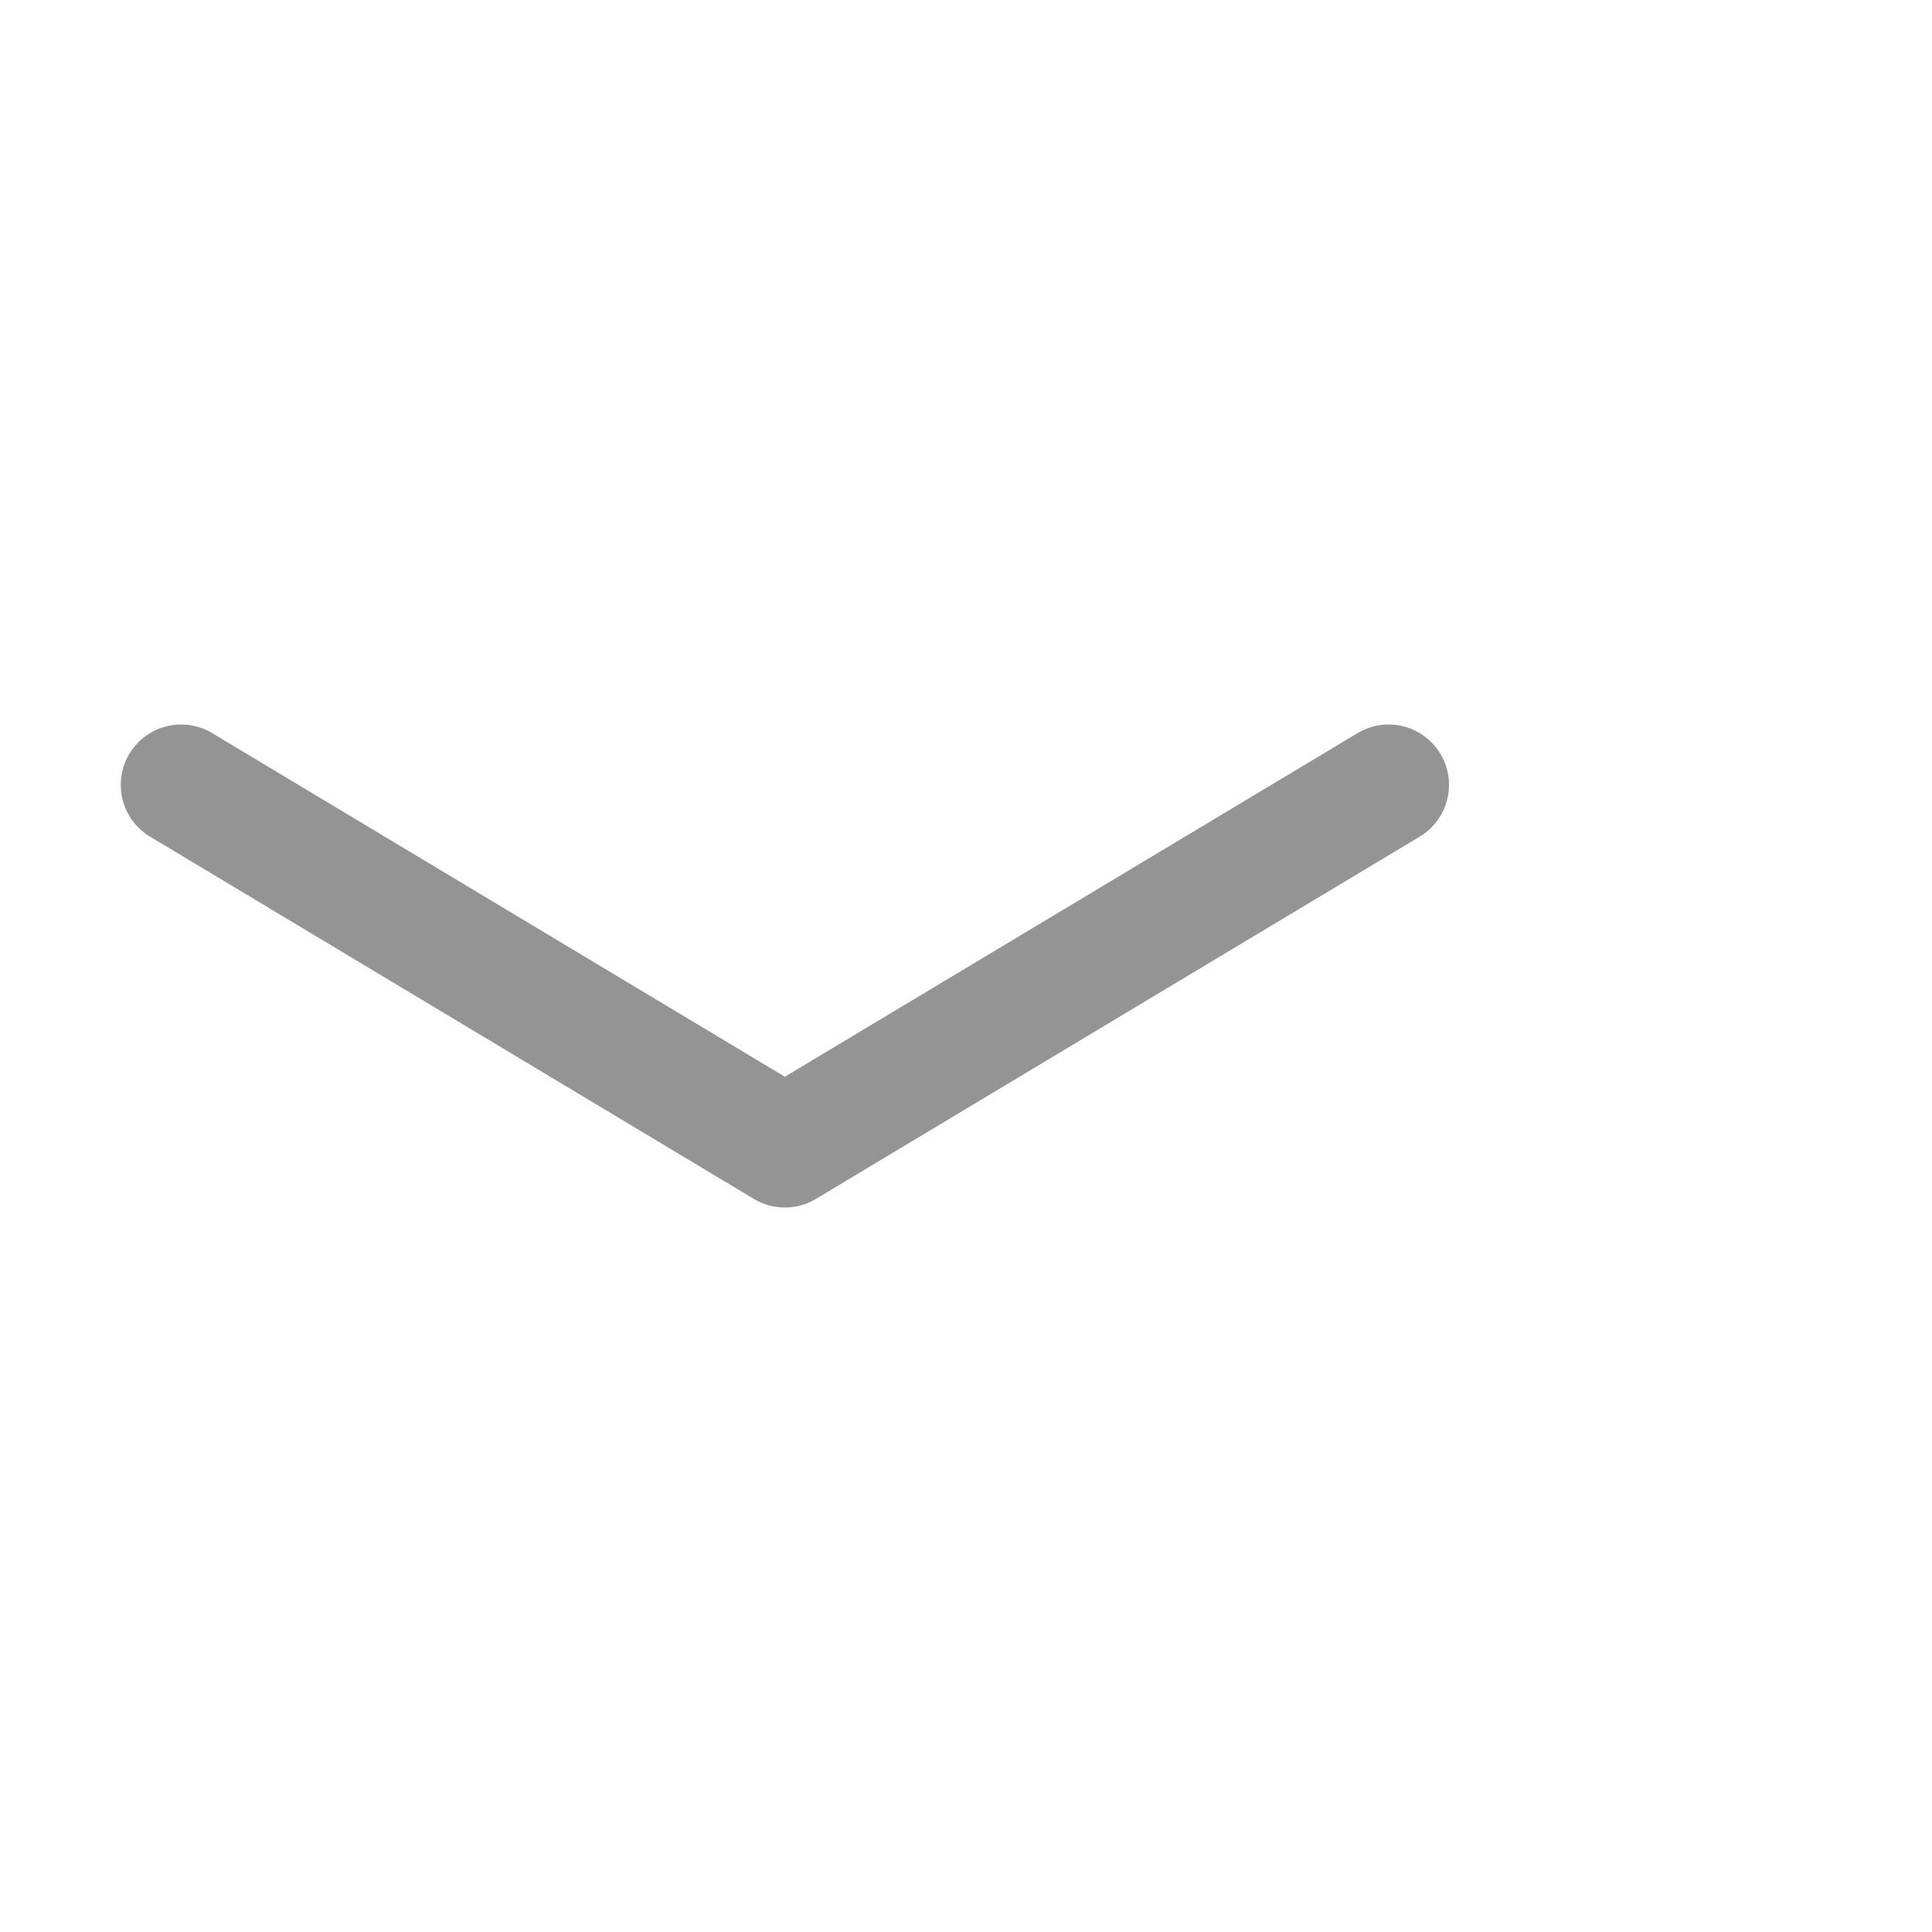
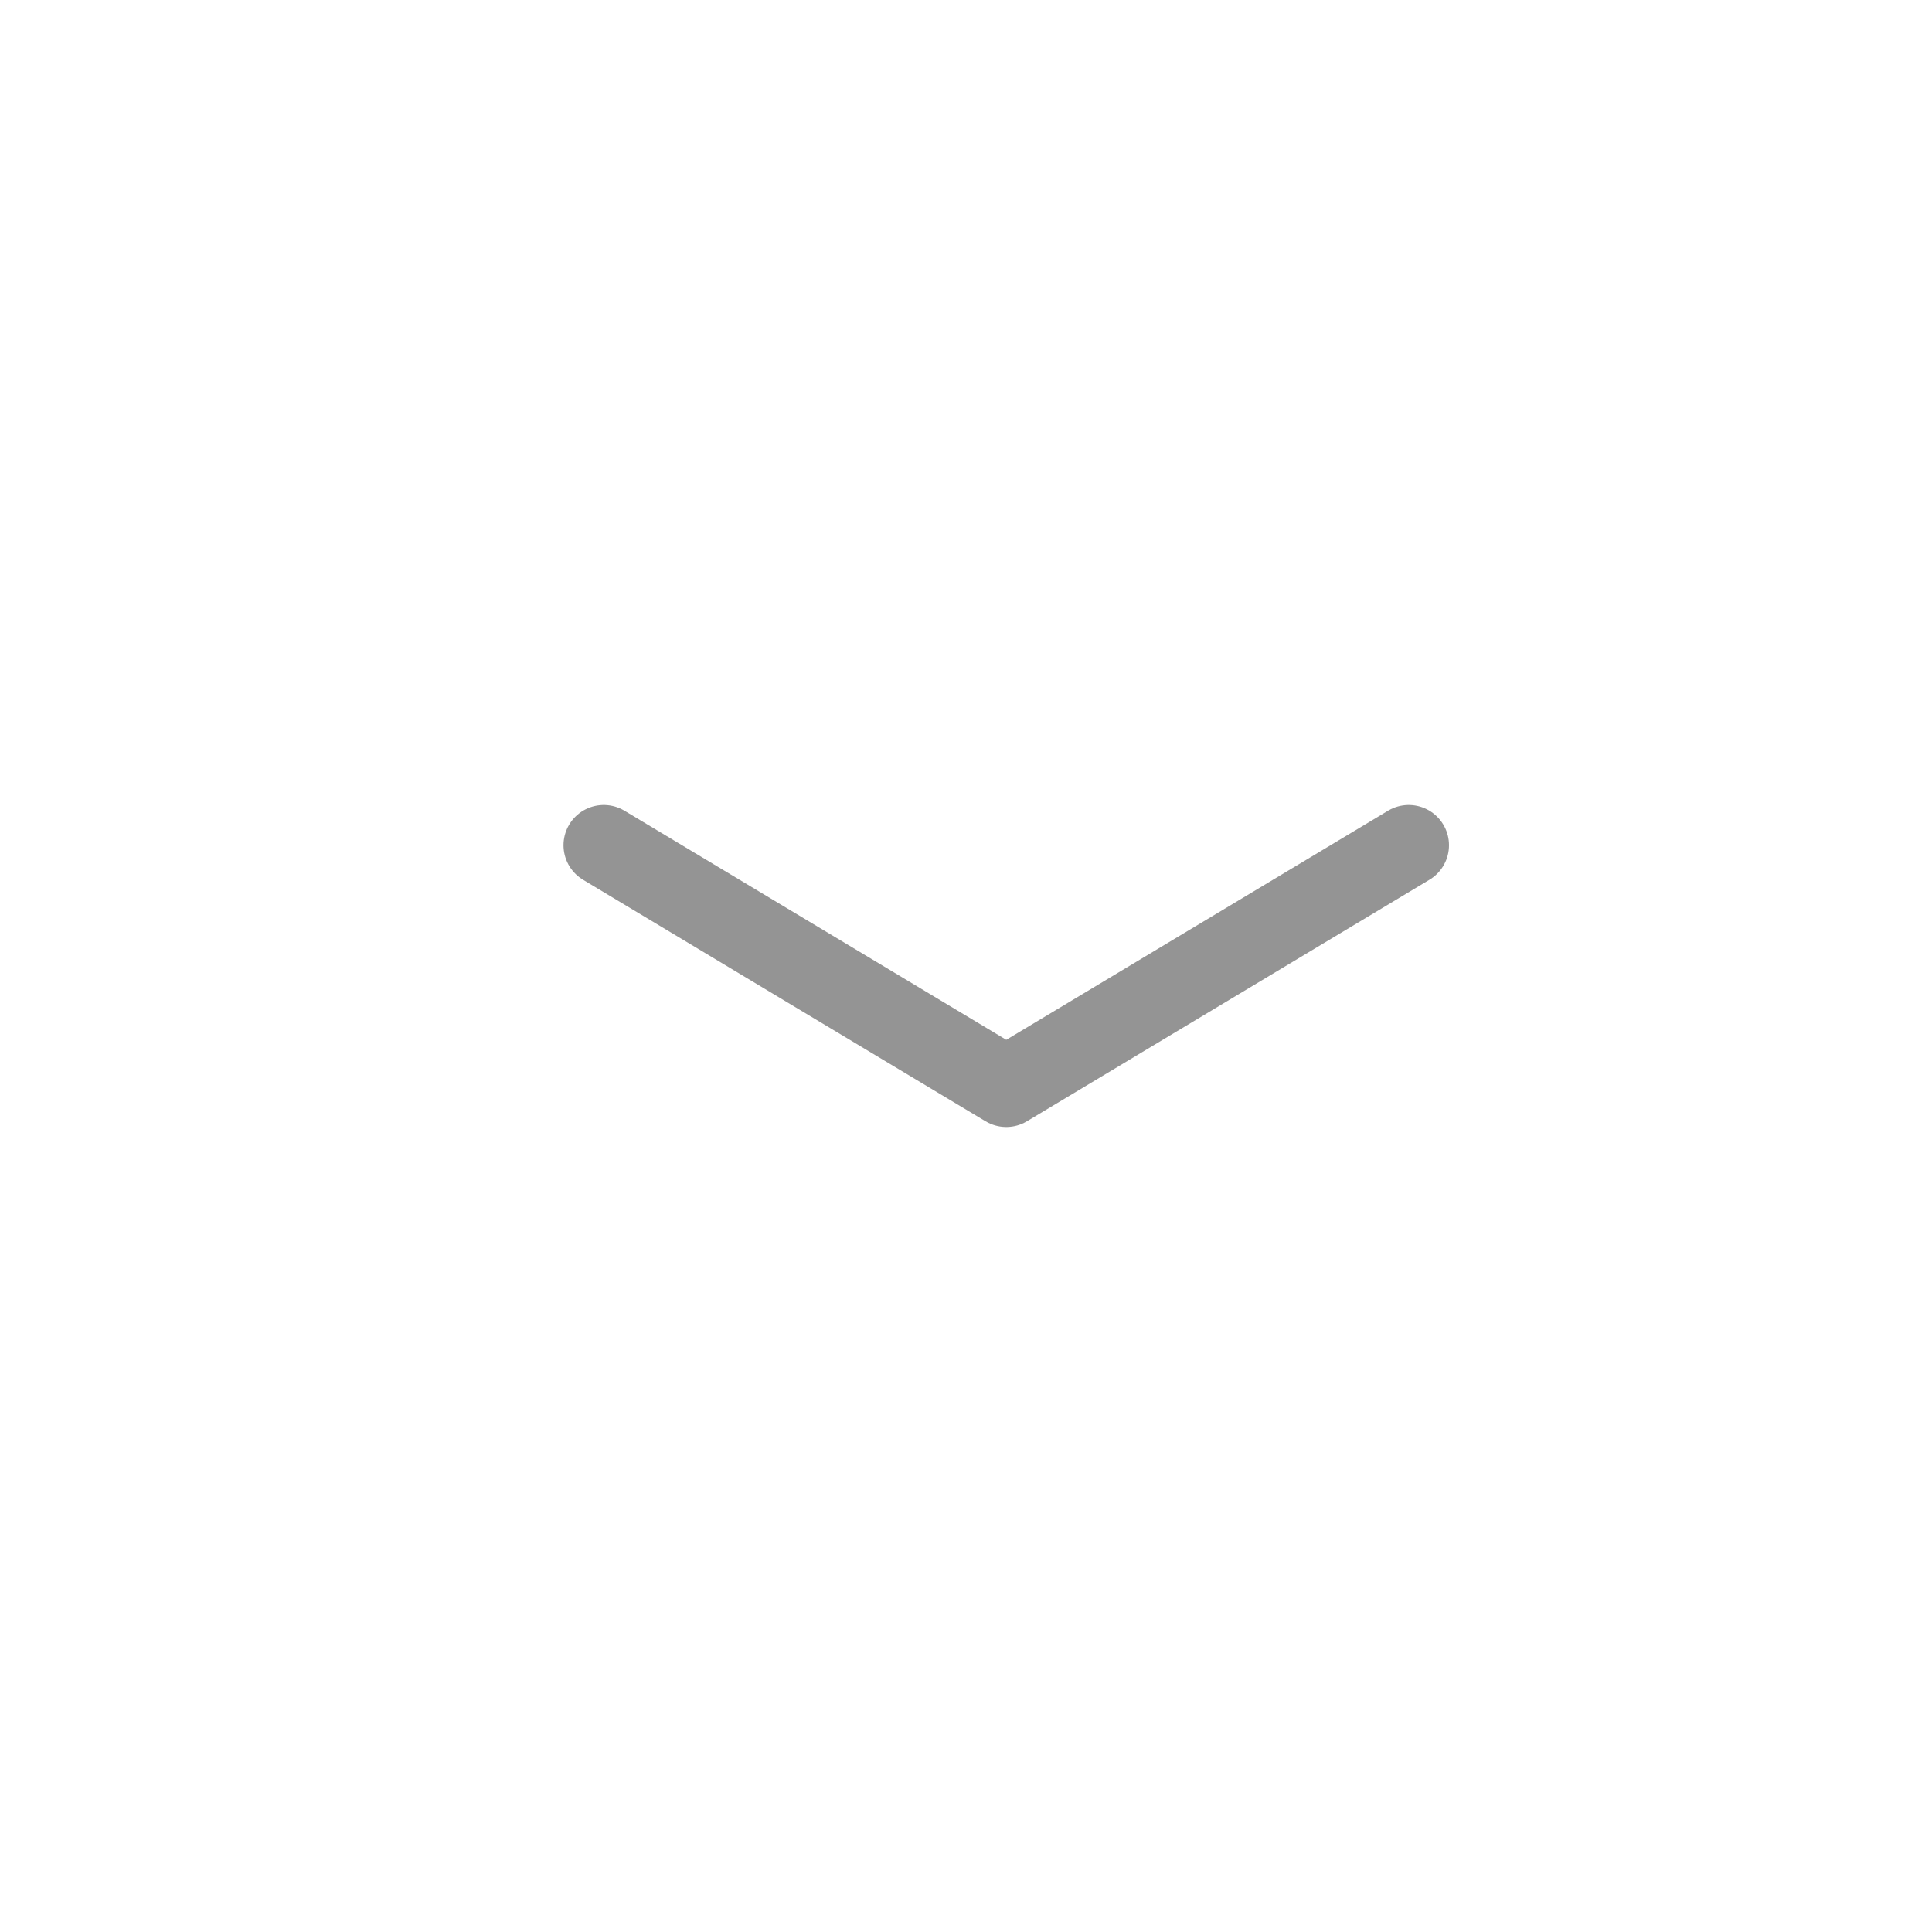
- <svg xmlns="http://www.w3.org/2000/svg" width="16" height="16" viewBox="0 0 16 16">
-   <polyline points="11.5 6.5 6.5 9.5 1.5 6.5" style="fill:none;stroke:#949494;stroke-linecap:round;stroke-linejoin:round" />
+ <svg xmlns="http://www.w3.org/2000/svg" width="24" height="24" viewBox="0 0 24 24">
+   <polyline points="17.5 10.5 12.5 13.5 7.5 10.5" style="fill:none;stroke:#949494;stroke-linecap:round;stroke-linejoin:round" />
</svg>
